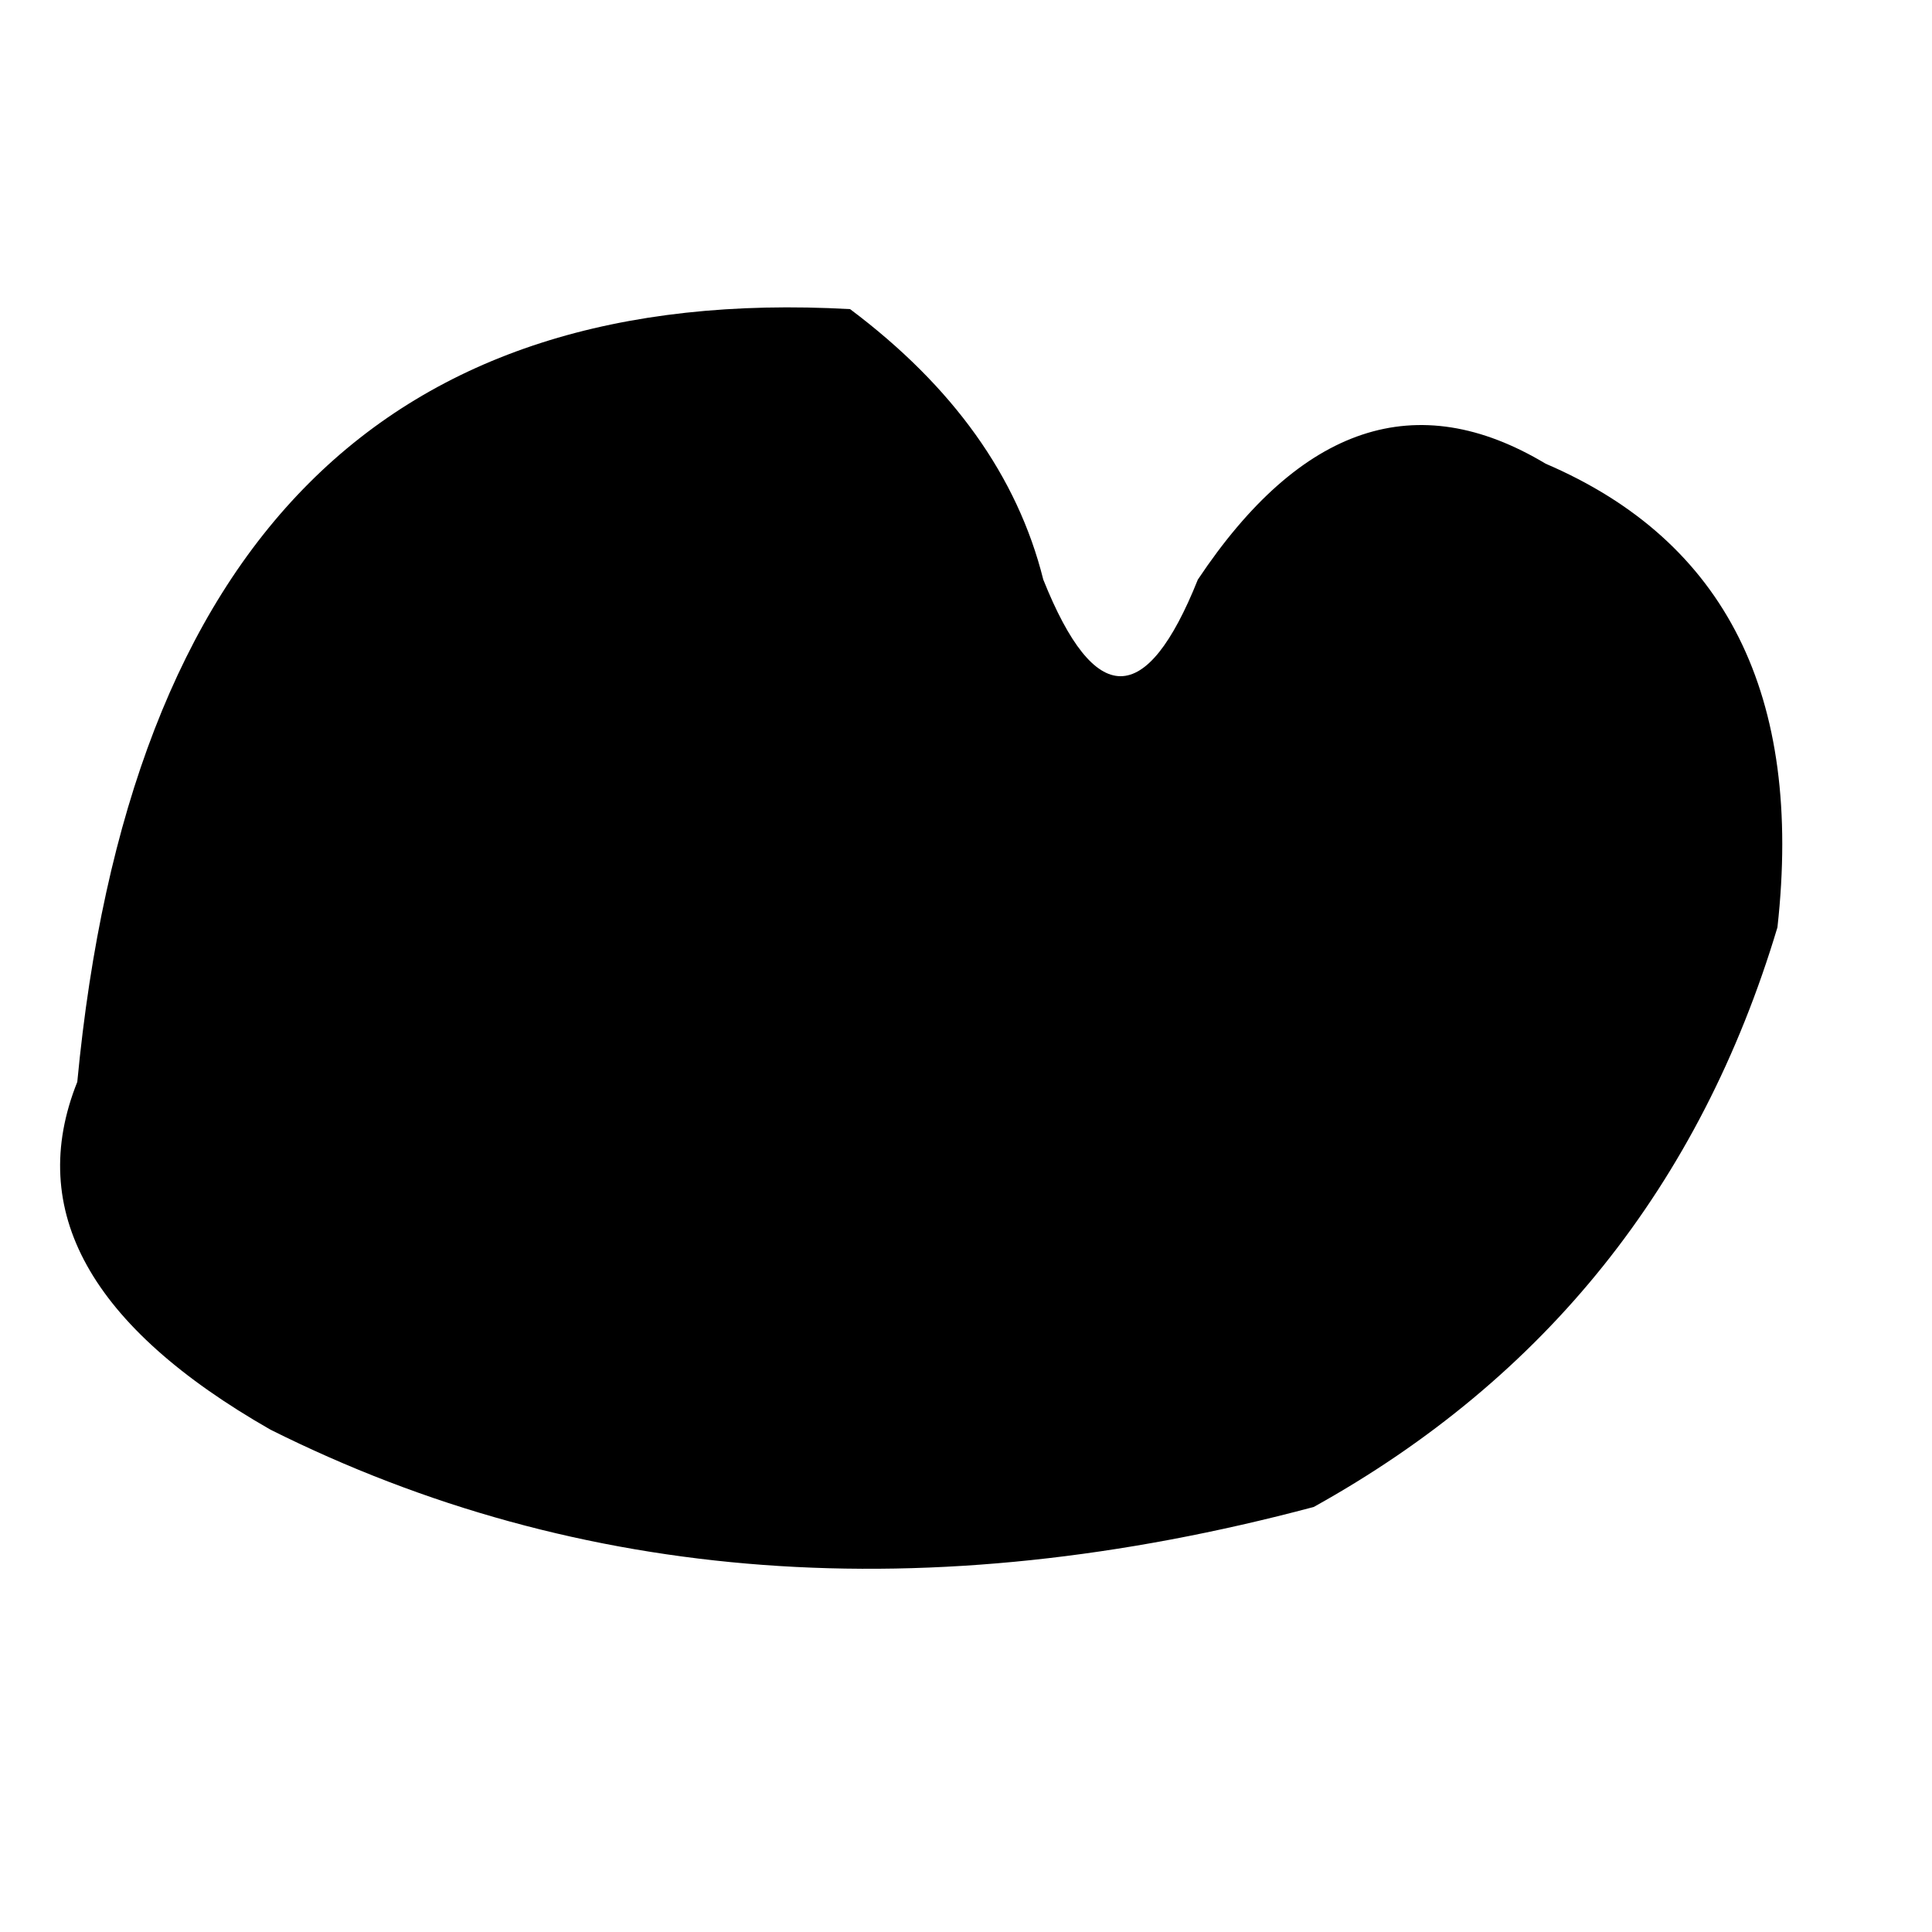
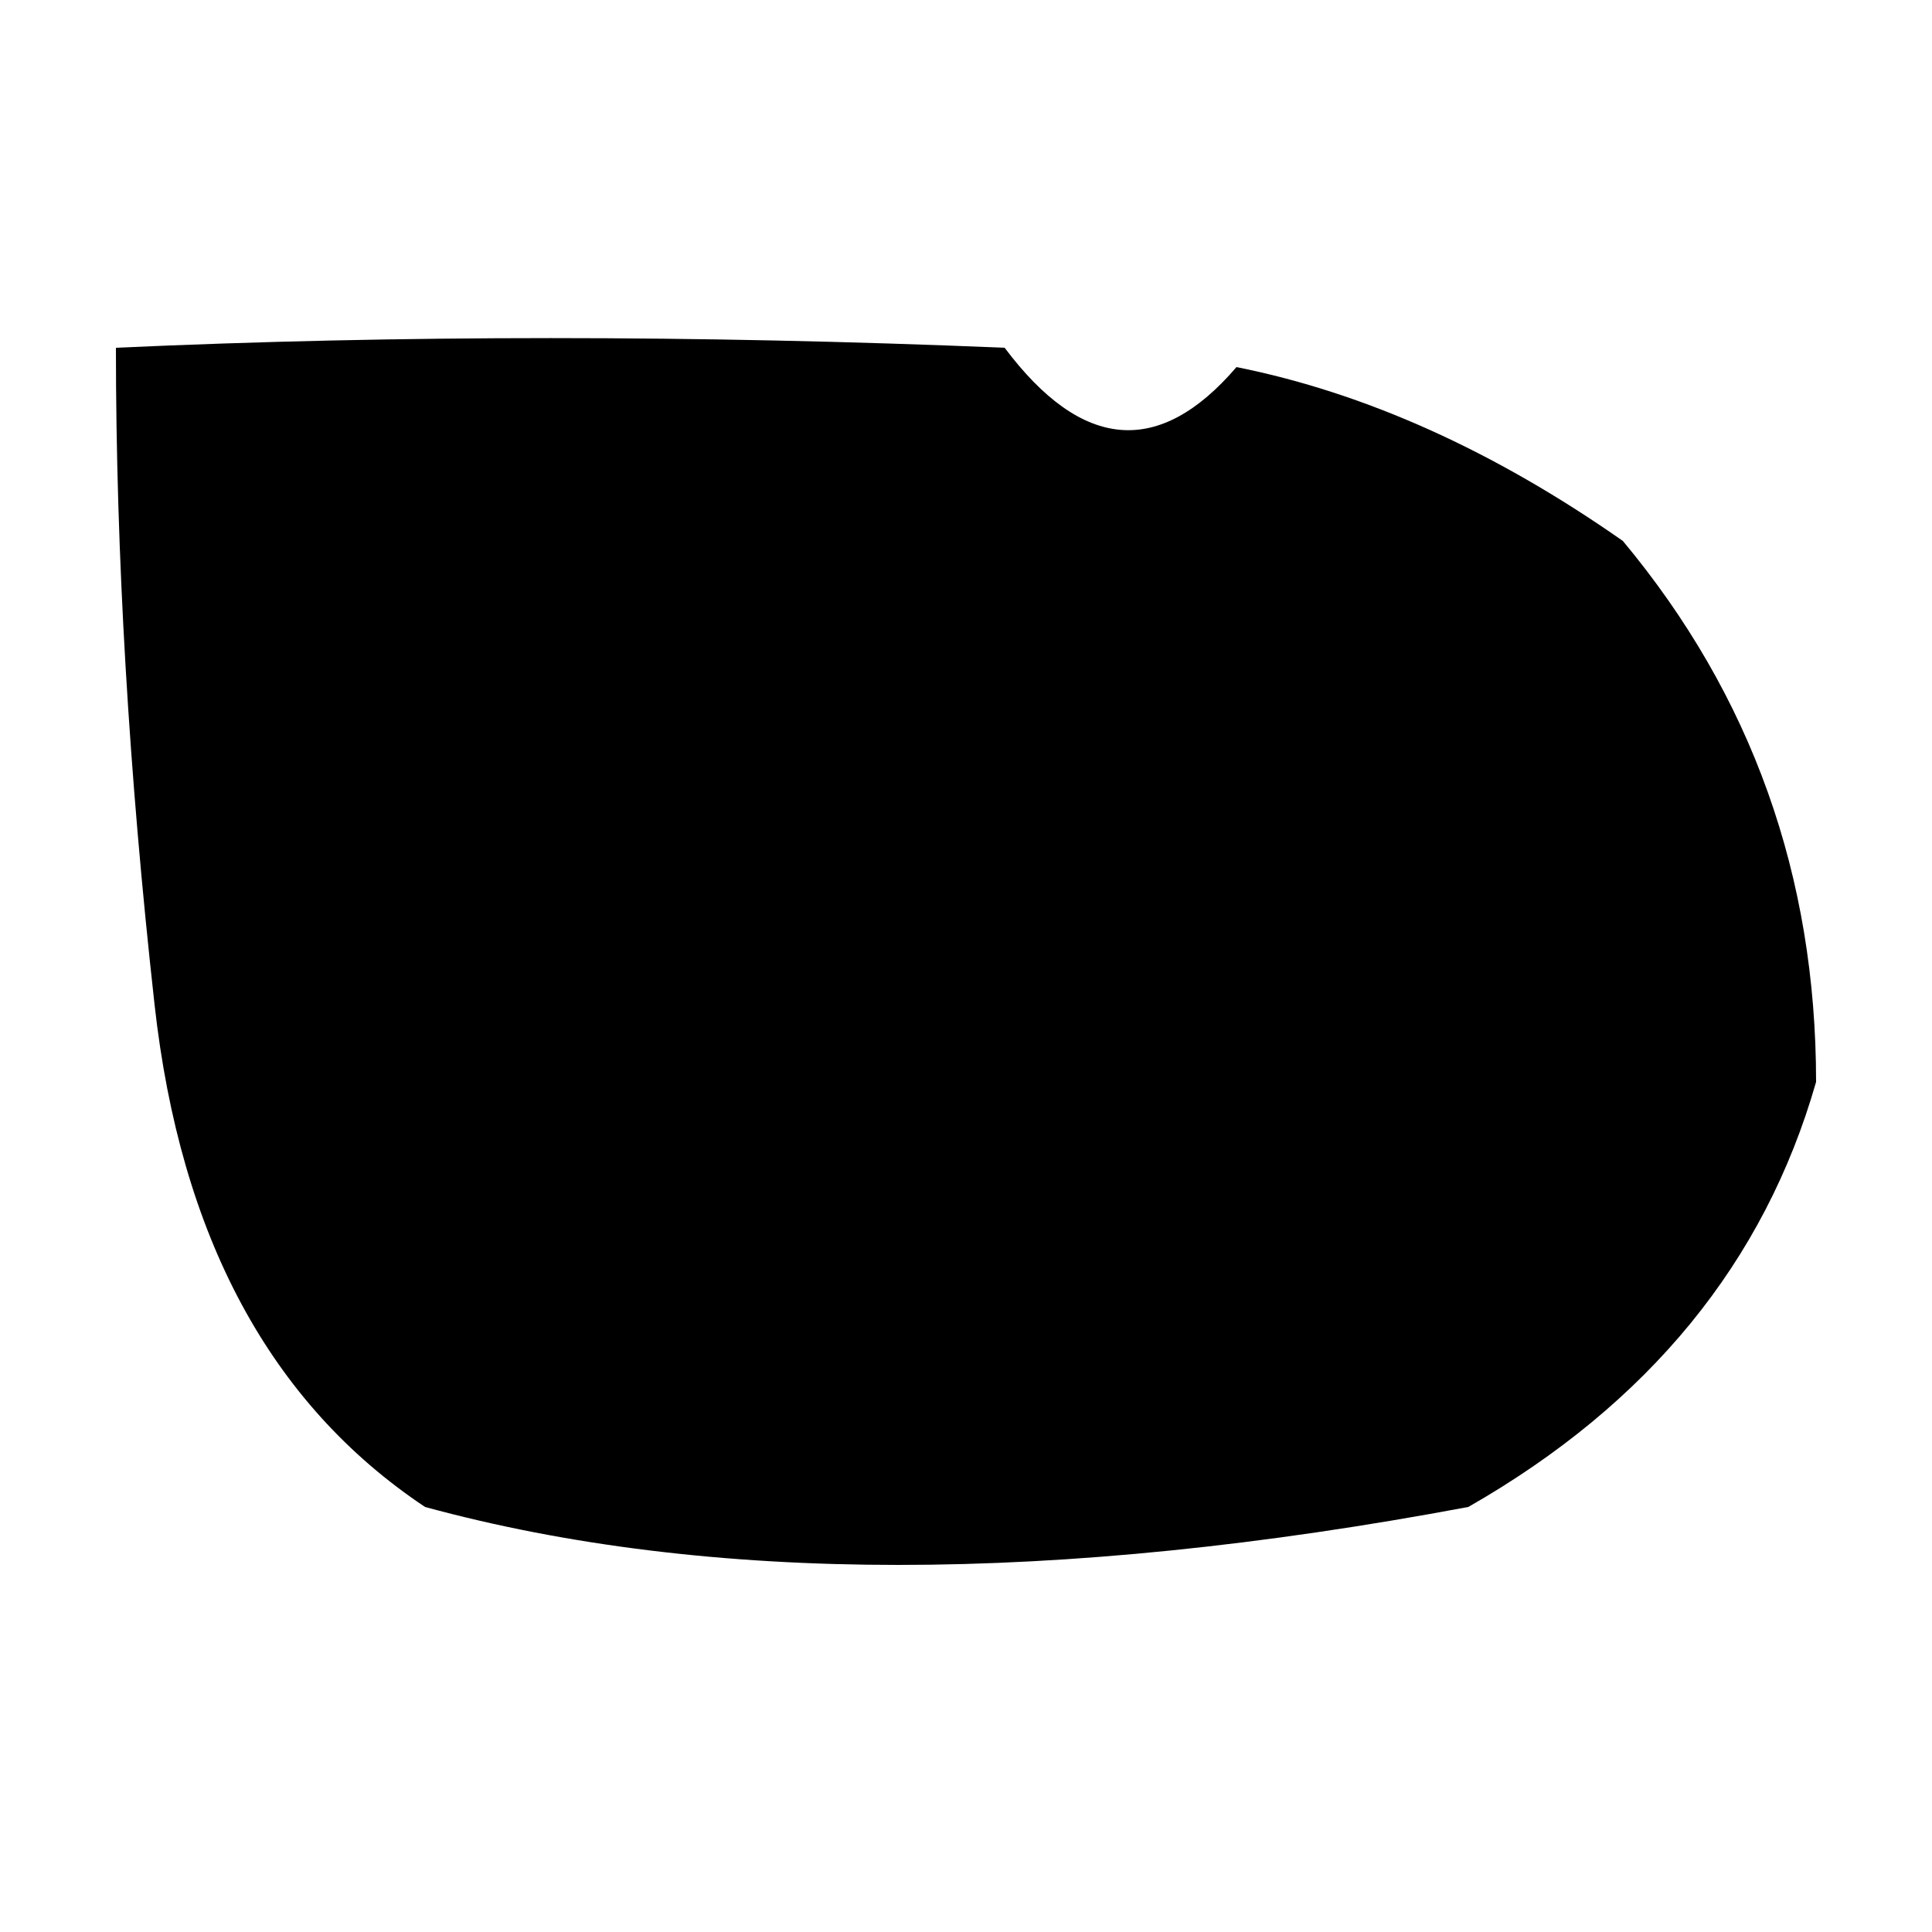
<svg xmlns="http://www.w3.org/2000/svg" viewBox="0 0 100 100" role="img" aria-label="liver">
-   <path d="M 4.00 56.00 Q 8.00 14.00 44.00 16.00 Q 52.00 22.00 54.00 30.00 Q 58.00 40.00 62.00 30.00 Q 70.00 18.00 80.00 24.00 Q 94.00 30.00 92.00 48.00 Q 86.00 68.00 68.00 78.00 Q 38.00 86.00 14.00 74.00 Q 0.00 66.00 4.00 56.00 Z" fill="currentColor" />
+   <path d="M 6.00 18.00 Q 28.00 17.00 52.00 18.00 Q 58.00 26.00 64.00 19.00 Q 74.00 21.00 84.00 28.00 Q 94.00 40.00 94.00 56.00 Q 90.00 70.00 76.00 78.00 Q 44.00 84.00 22.00 78.00 Q 10.00 70.00 8.00 52.00 Q 6.00 34.00 6.00 18.00 Z" fill="currentColor" />
</svg>
